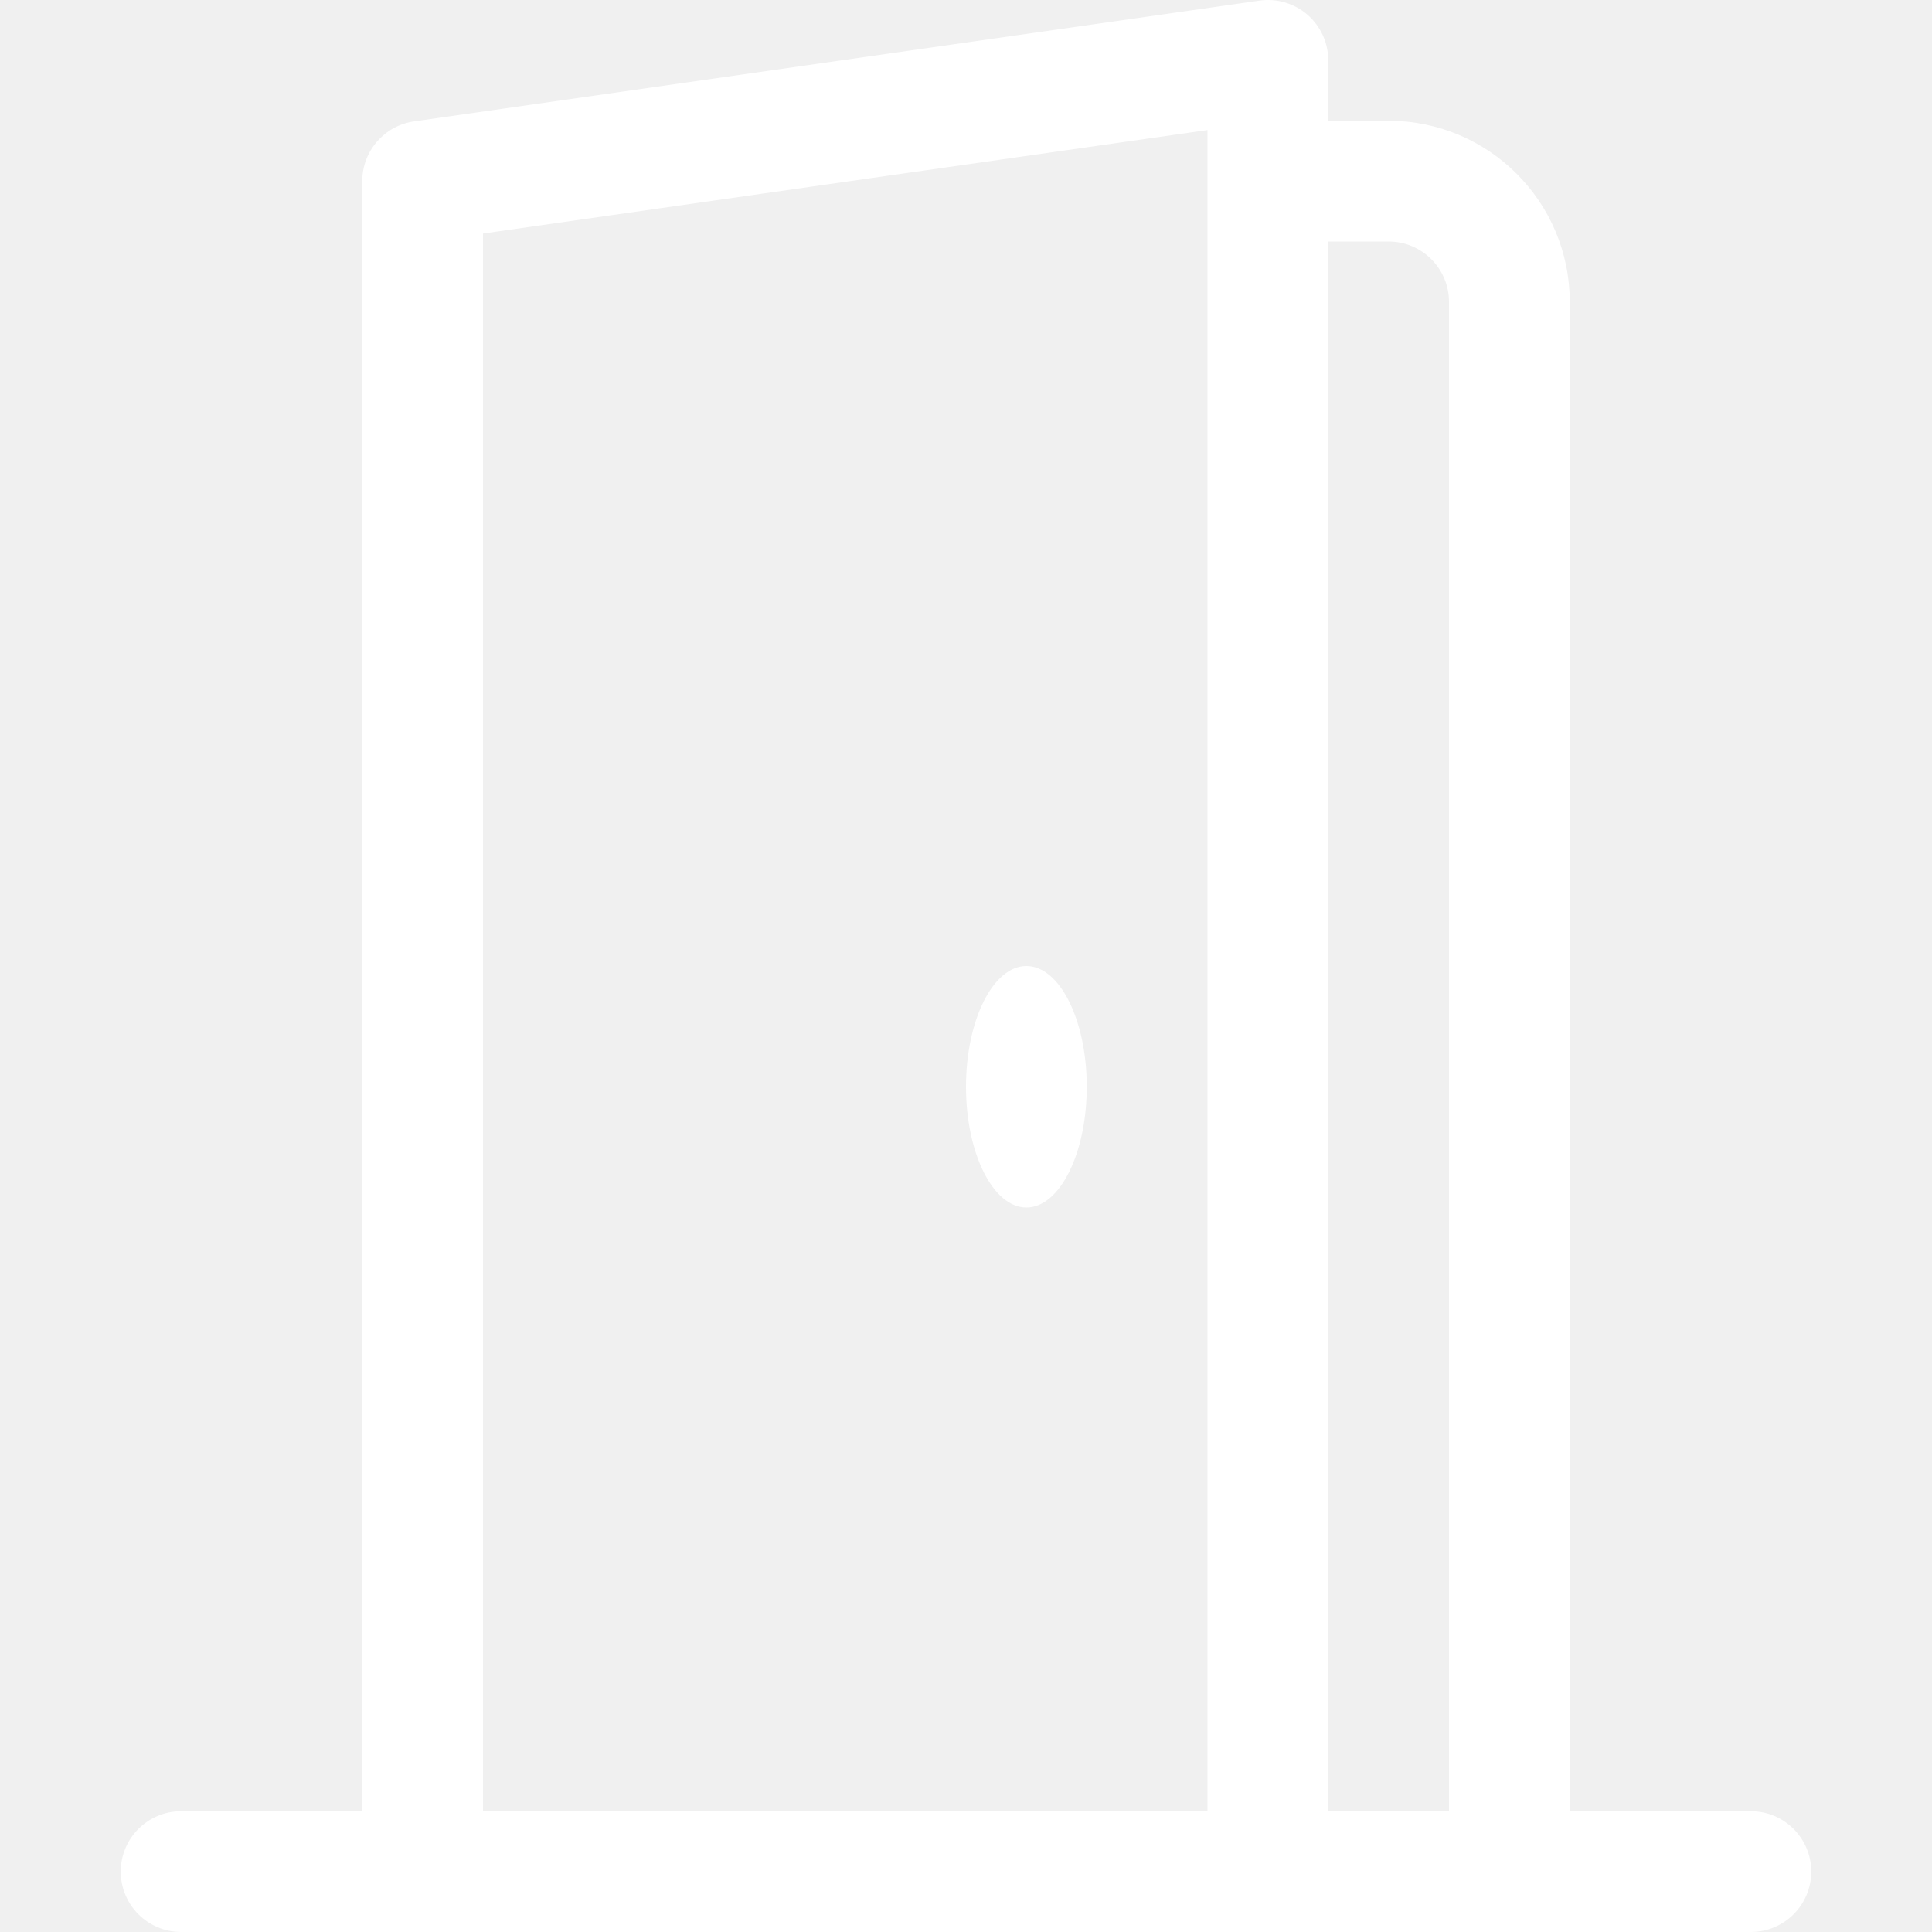
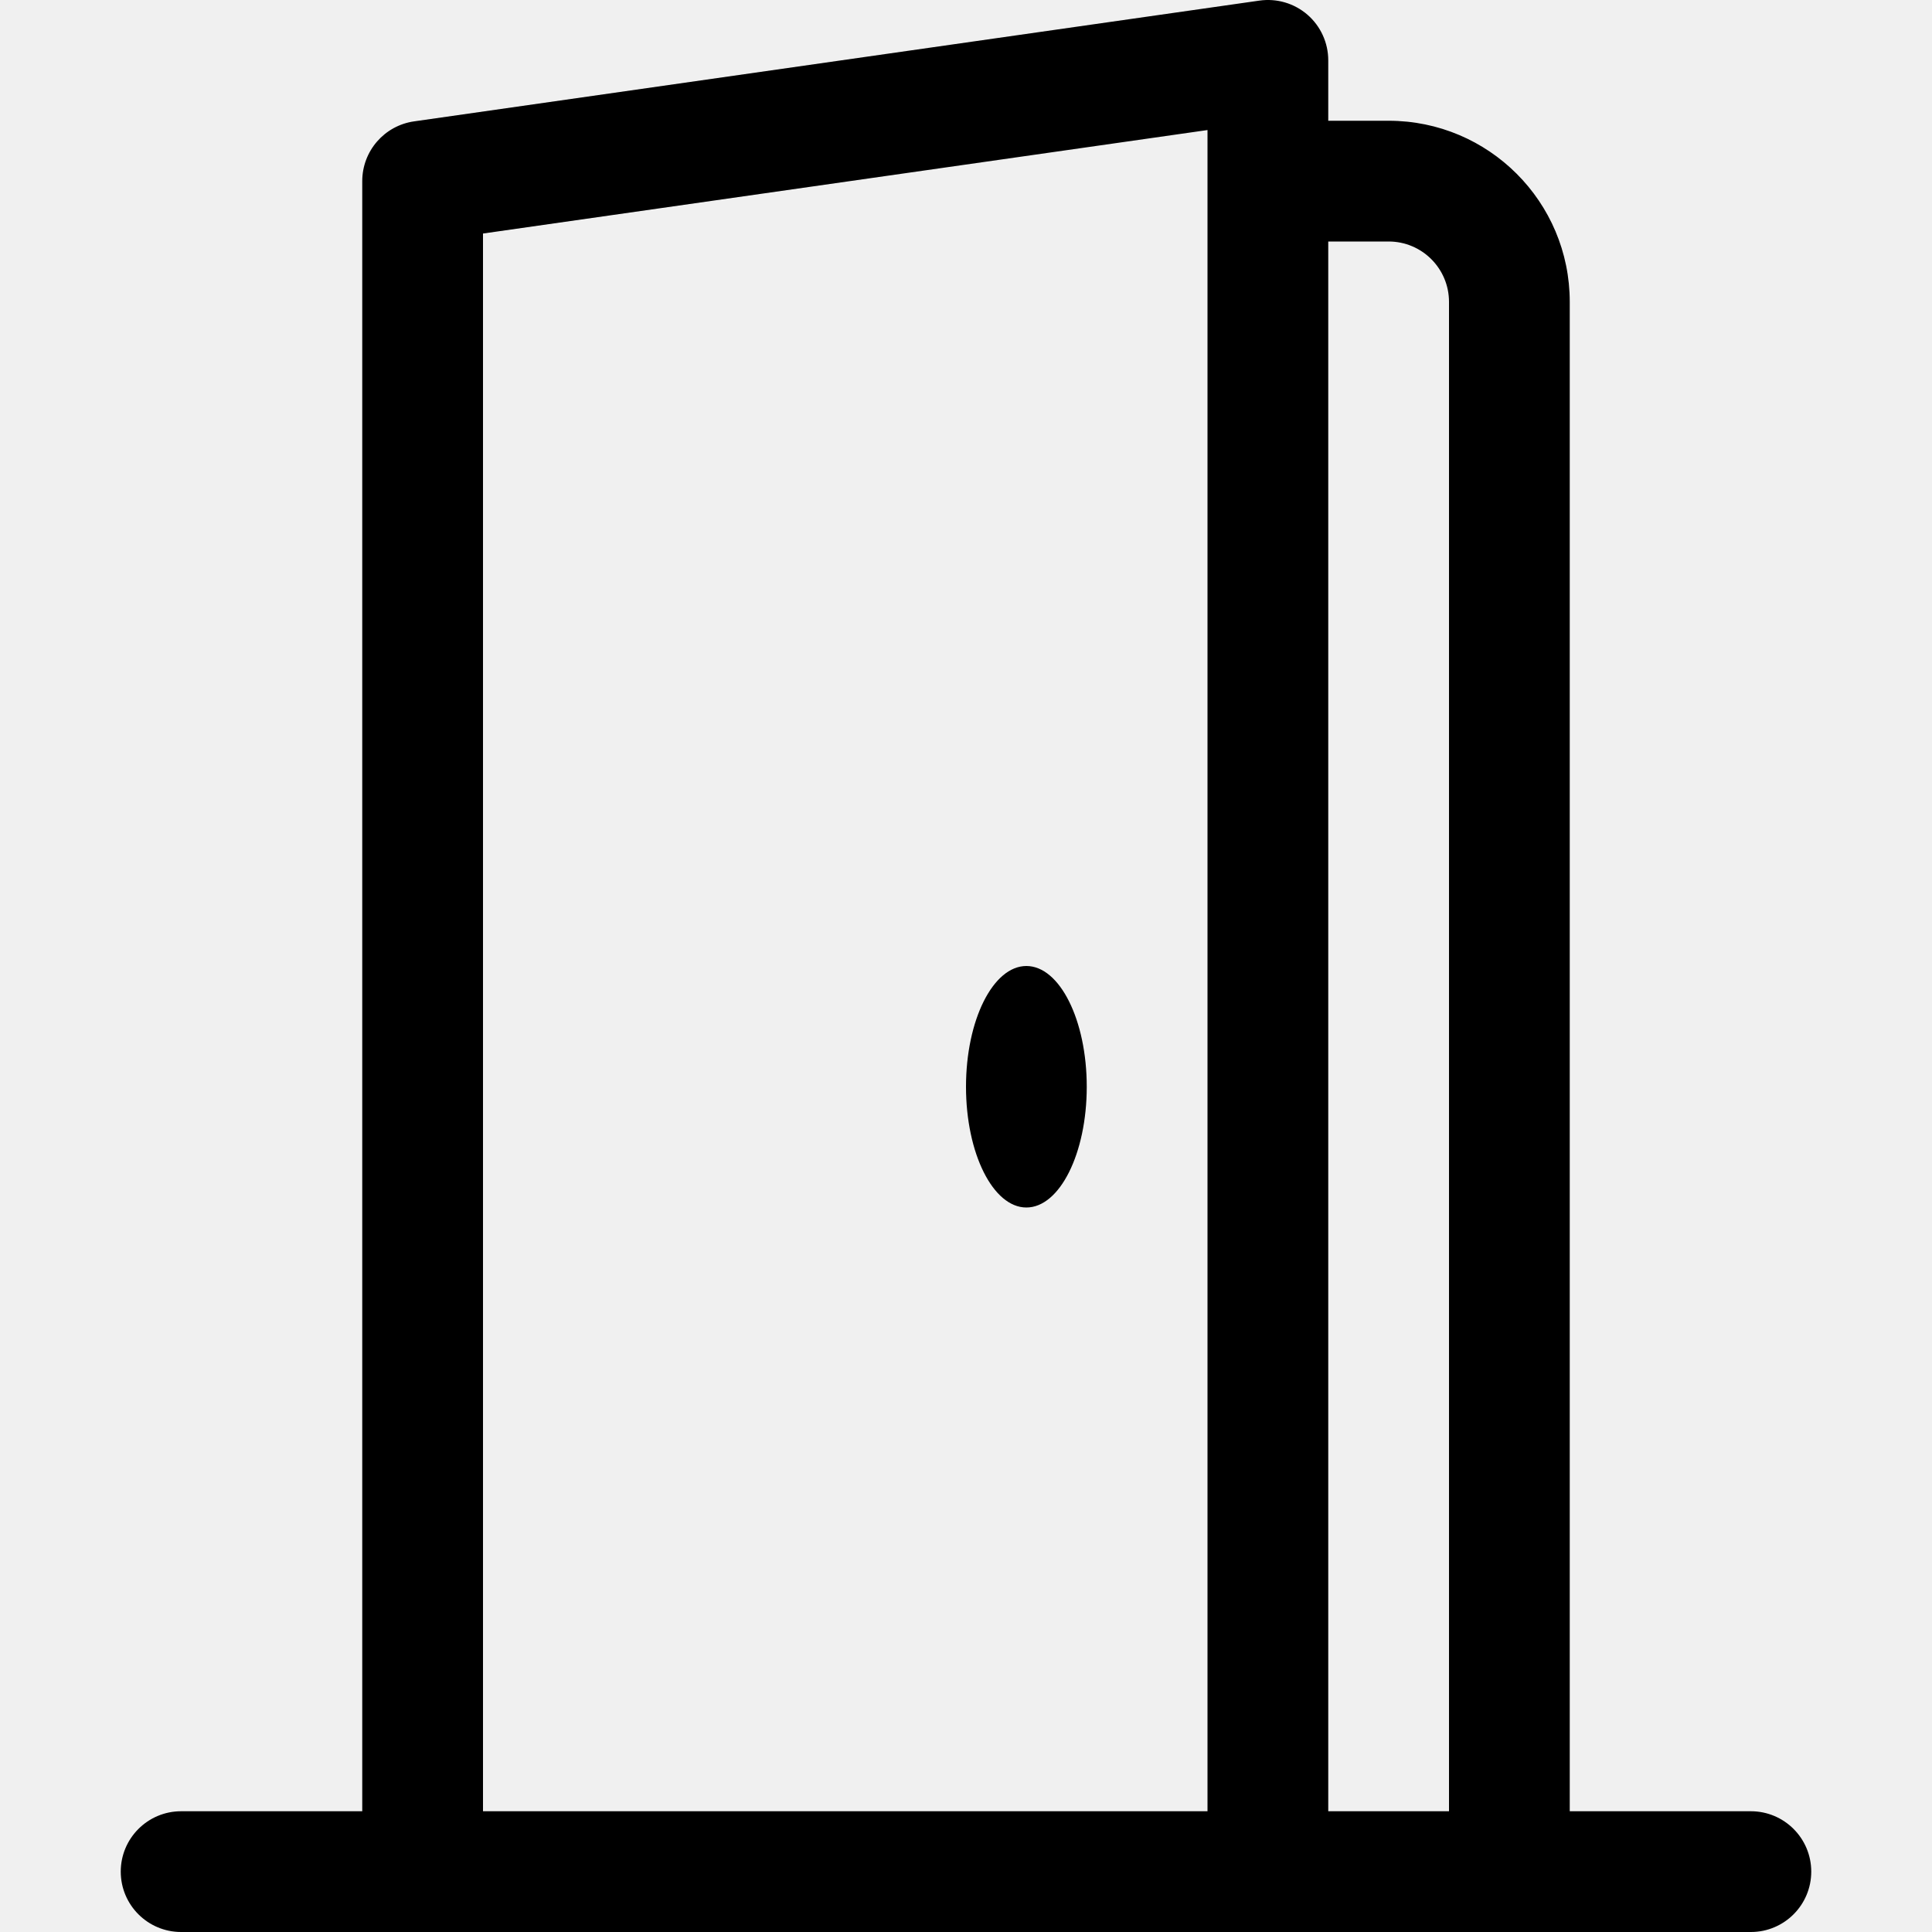
- <svg xmlns="http://www.w3.org/2000/svg" width="16" height="16" fill="#fff" class="bi bi-door-open" viewBox="0 0 16 16">
+ <svg xmlns="http://www.w3.org/2000/svg" width="16" height="16" class="bi bi-door-open" viewBox="0 0 16 16">
  <path d="M8.5 10c-.276 0-.5-.448-.5-1s.224-1 .5-1 .5.448.5 1-.224 1-.5 1z" />
  <path d="M10.828.122A.5.5 0 0 1 11 .5V1h.5A1.5 1.5 0 0 1 13 2.5V15h1.5a.5.5 0 0 1 0 1h-13a.5.5 0 0 1 0-1H3V1.5a.5.5 0 0 1 .43-.495l7-1a.5.5 0 0 1 .398.117zM11.5 2H11v13h1V2.5a.5.5 0 0 0-.5-.5zM4 1.934V15h6V1.077l-6 .857z" />
</svg>
